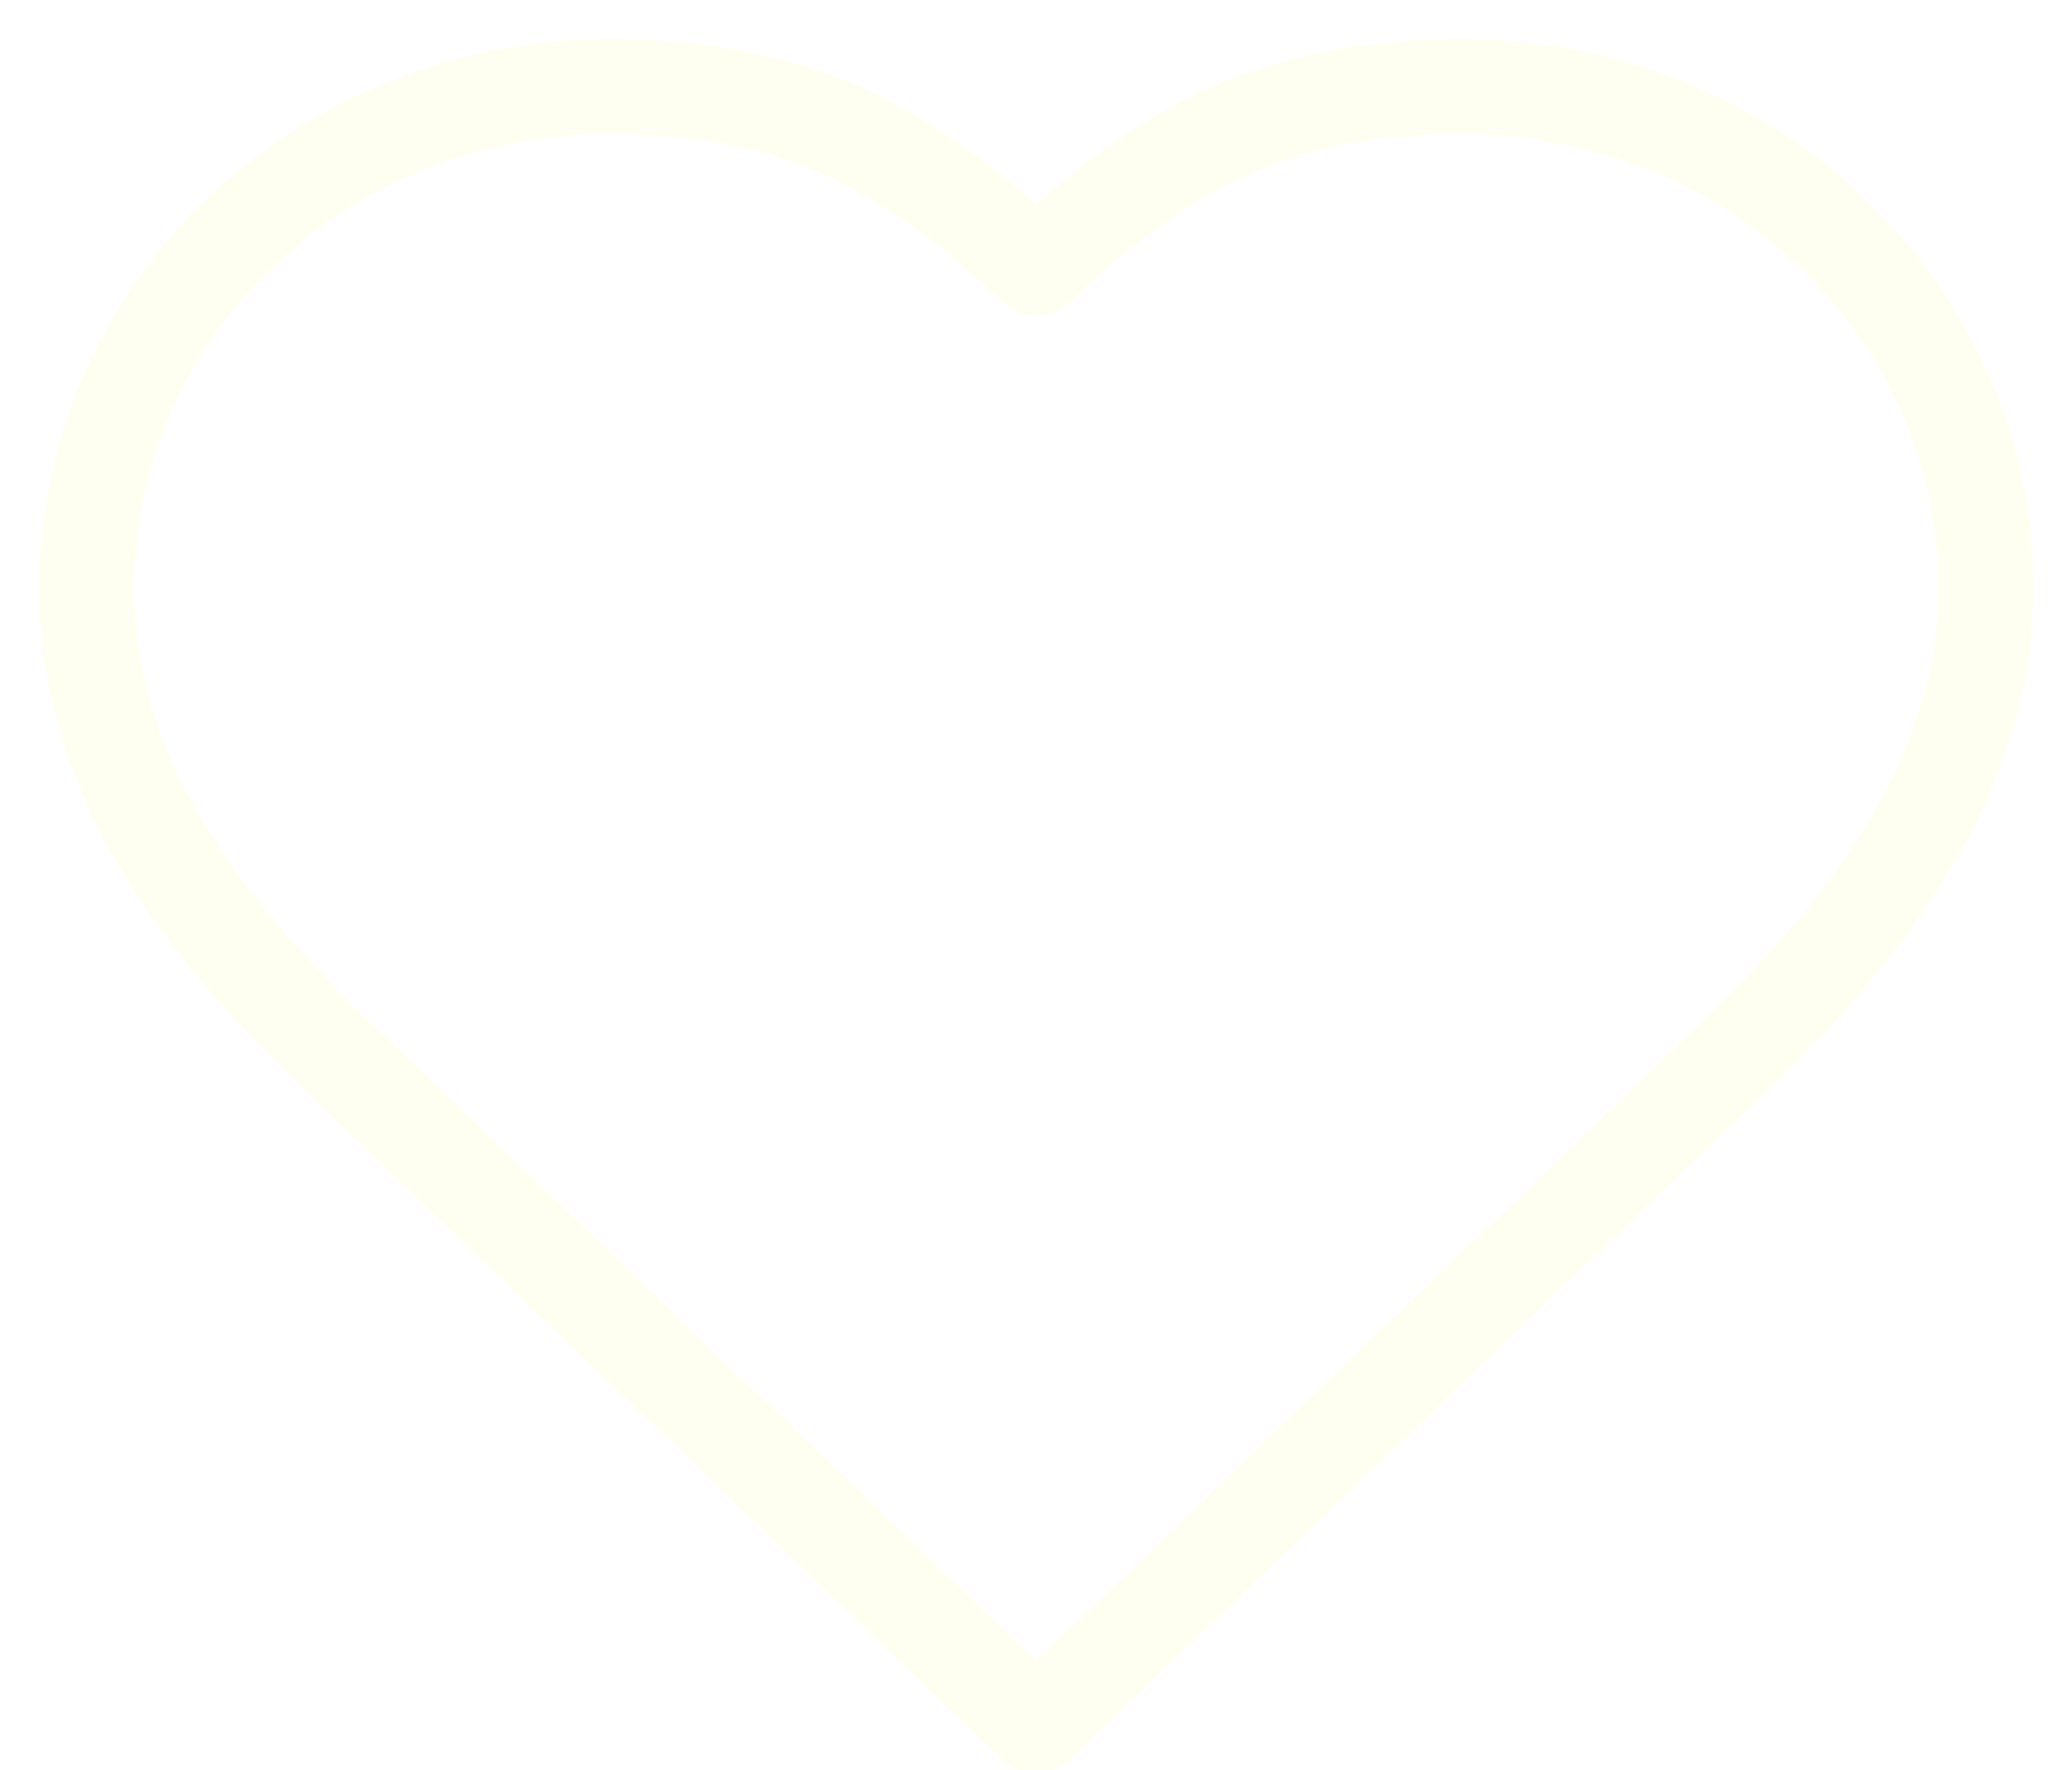
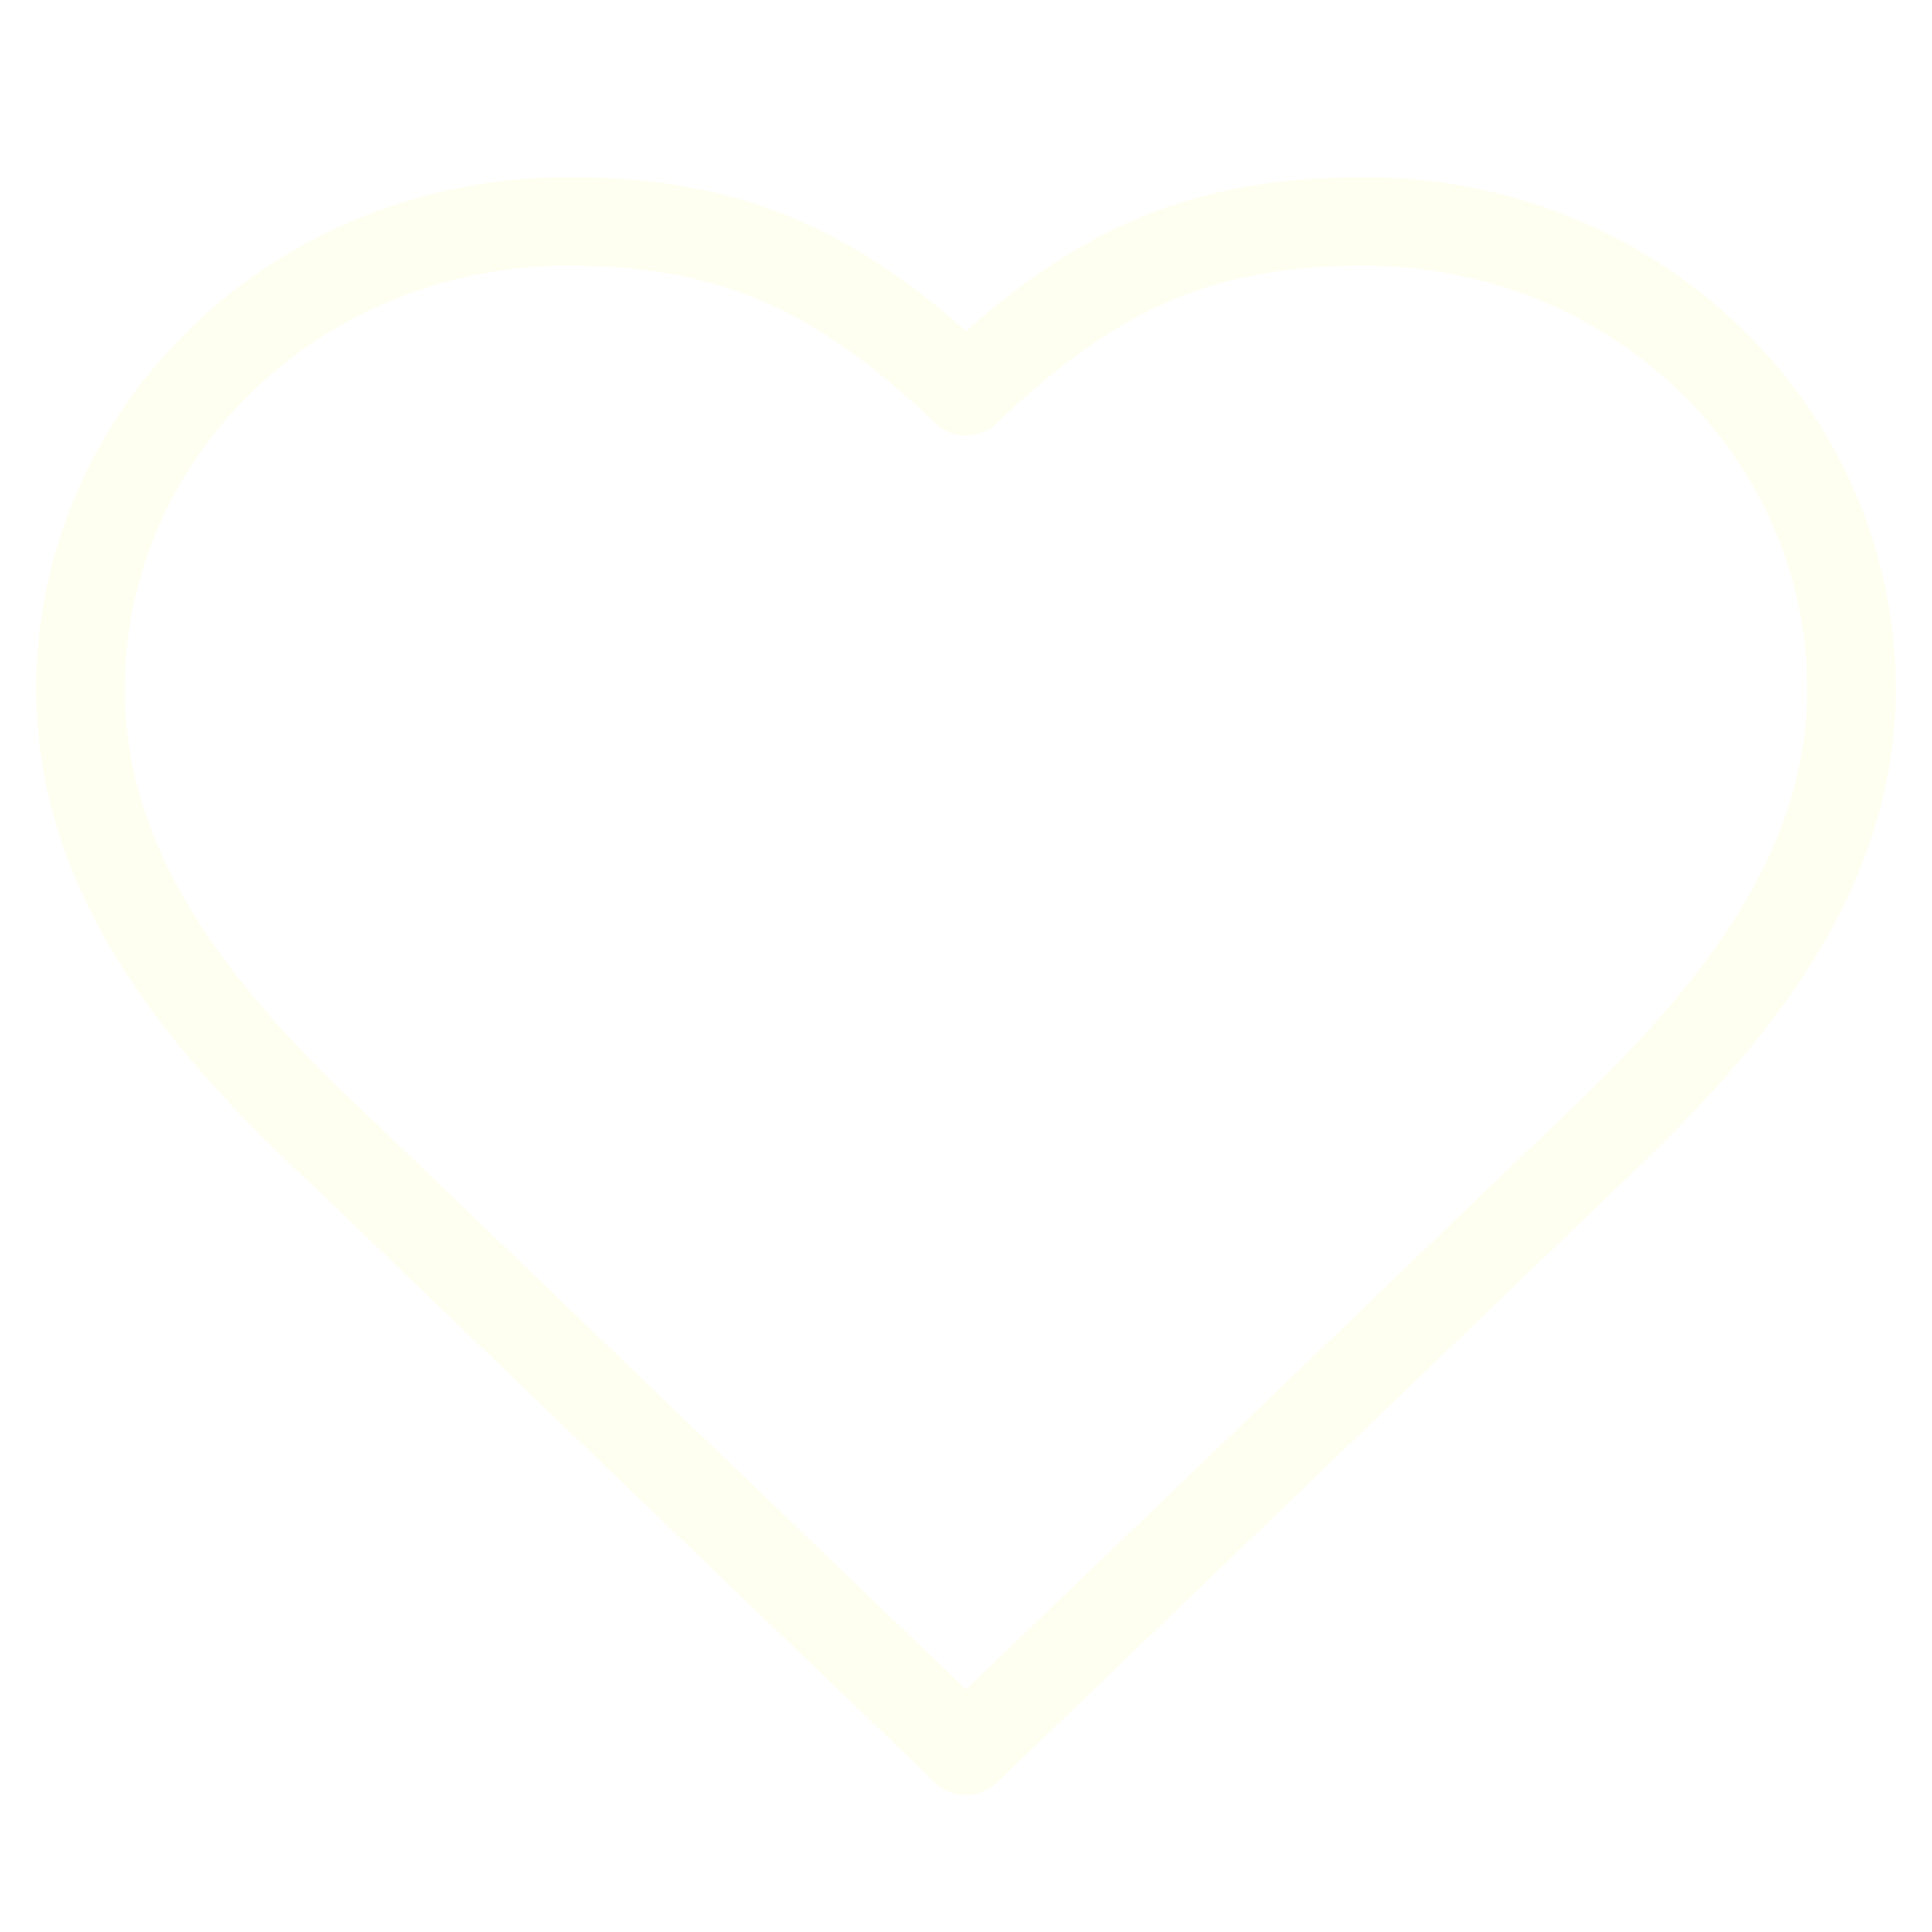
- <svg xmlns="http://www.w3.org/2000/svg" width="48" height="41" viewBox="0 0 48 41" fill="none">
+ <svg xmlns="http://www.w3.org/2000/svg" width="48" height="48" viewBox="0 0 48 41" fill="none">
  <path d="M39.4 25.222C42.678 22.14 46 18.446 46 13.611C46 10.532 44.725 7.578 42.456 5.401C40.187 3.223 37.109 2 33.9 2C30.028 2 27.3 3.056 24 6.222C20.7 3.056 17.972 2 14.1 2C10.891 2 7.813 3.223 5.544 5.401C3.275 7.578 2 10.532 2 13.611C2 18.467 5.3 22.161 8.6 25.222L24 40L39.4 25.222Z" stroke="#FFFFF1" stroke-width="2.2" stroke-linecap="round" stroke-linejoin="round" />
</svg>
